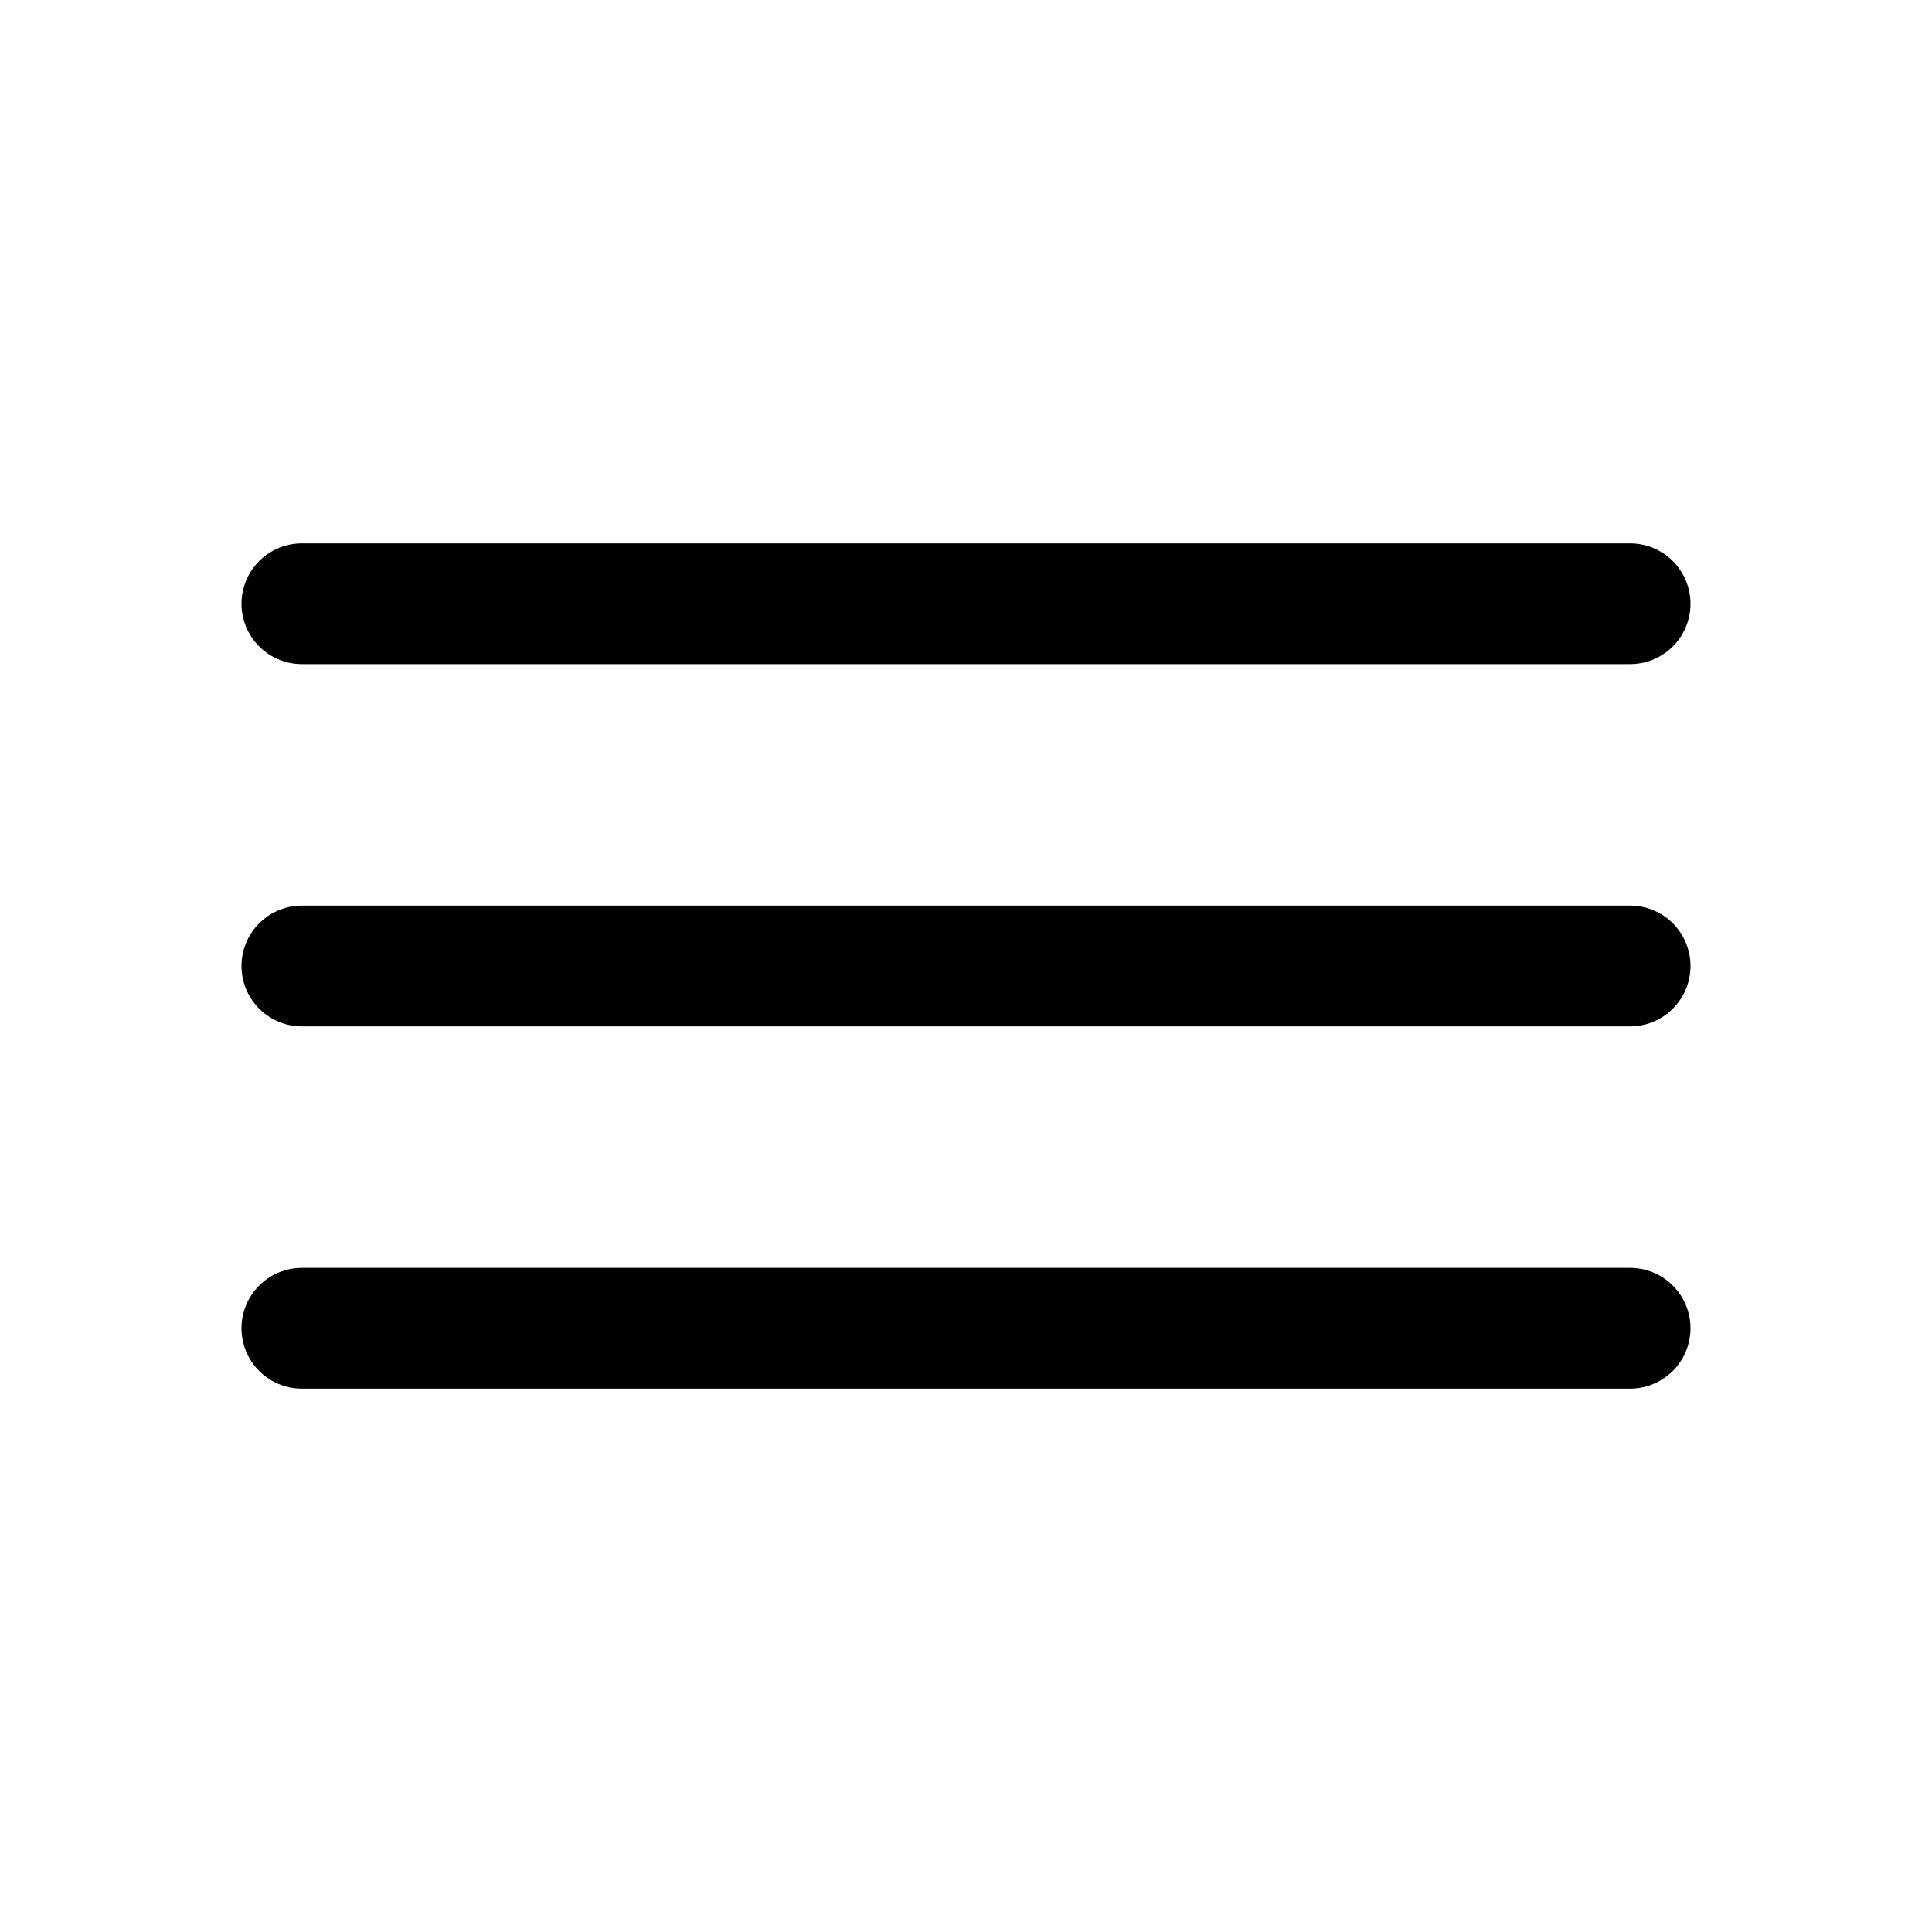
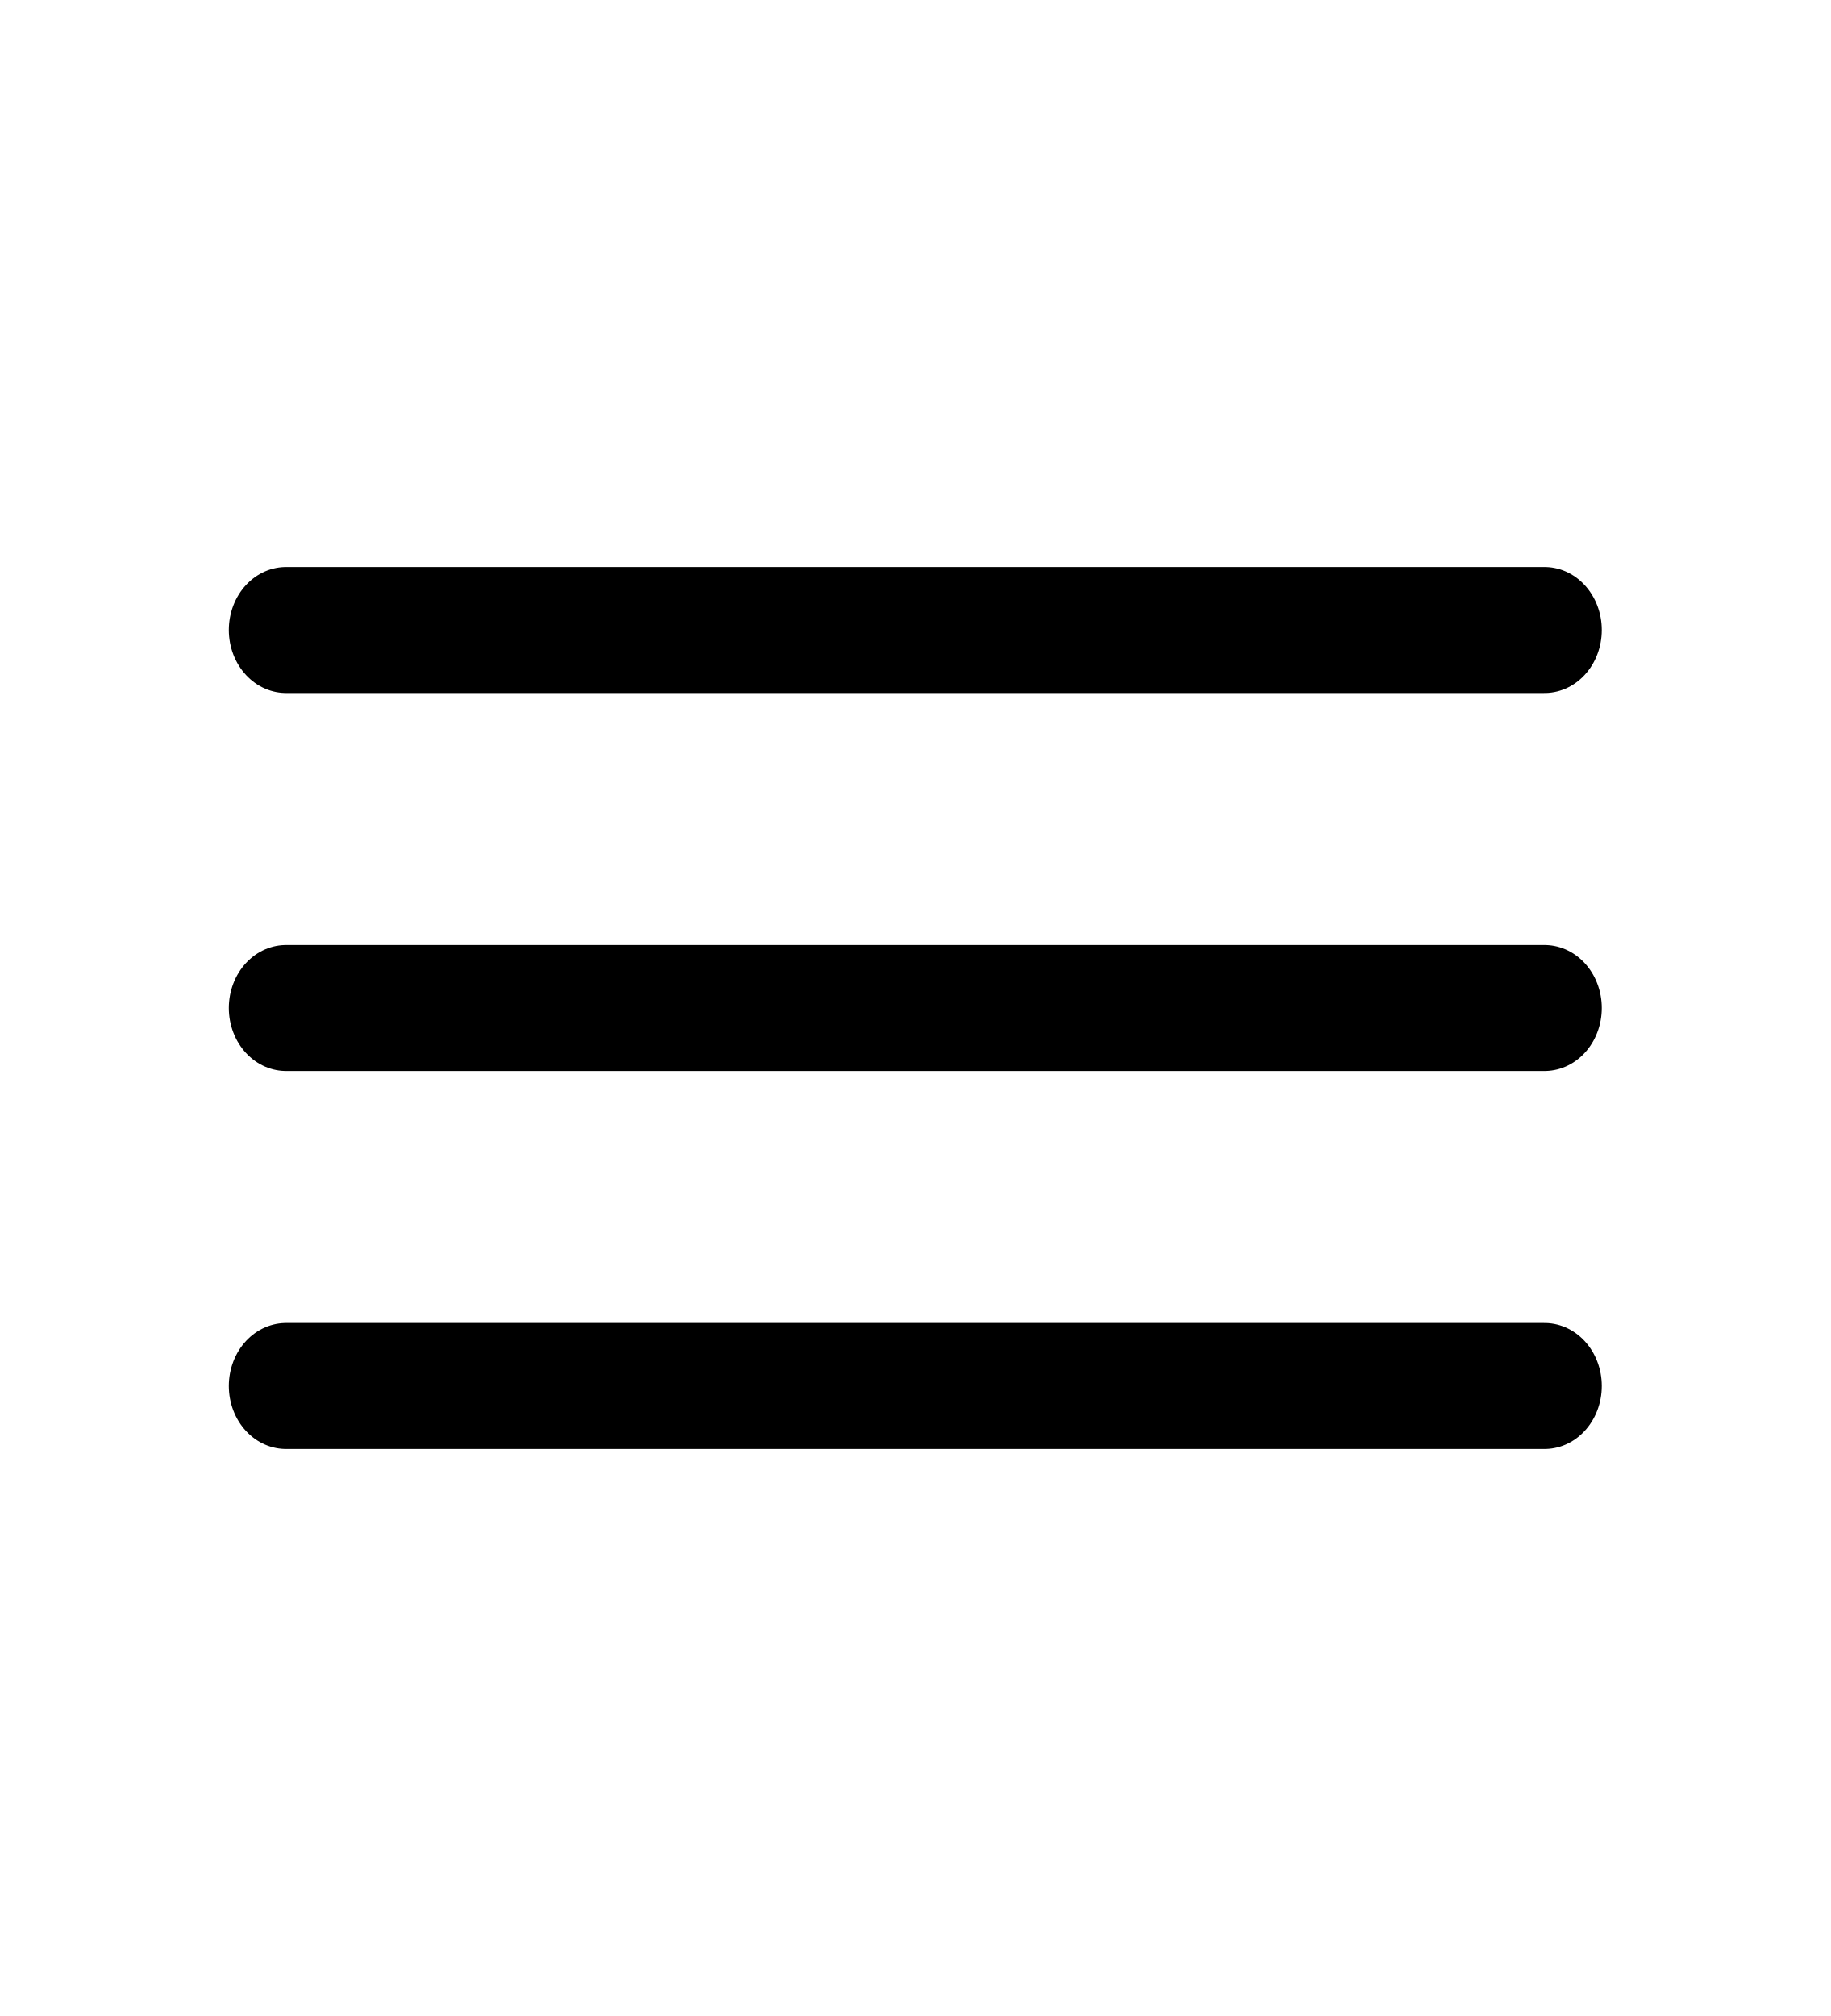
- <svg xmlns="http://www.w3.org/2000/svg" class="ionicon" viewBox="0 0 512 512">
-   <path fill="none" stroke="currentColor" stroke-linecap="round" stroke-miterlimit="10" stroke-width="32" d="M80 160h352M80 256h352M80 352h352" />
+ <svg xmlns="http://www.w3.org/2000/svg" width="100%" height="100%" viewBox="0 0 465 512" version="1.1" xml:space="preserve" style="fill-rule:evenodd;clip-rule:evenodd;stroke-linecap:round;stroke-miterlimit:10;">
+   <g transform="matrix(0.908203,0,0,1,0,0)">
+     <path d="M80,160L432,160M80,256L432,256M80,352L432,352" style="fill:none;fill-rule:nonzero;stroke:black;stroke-width:32px;" />
+   </g>
</svg>
